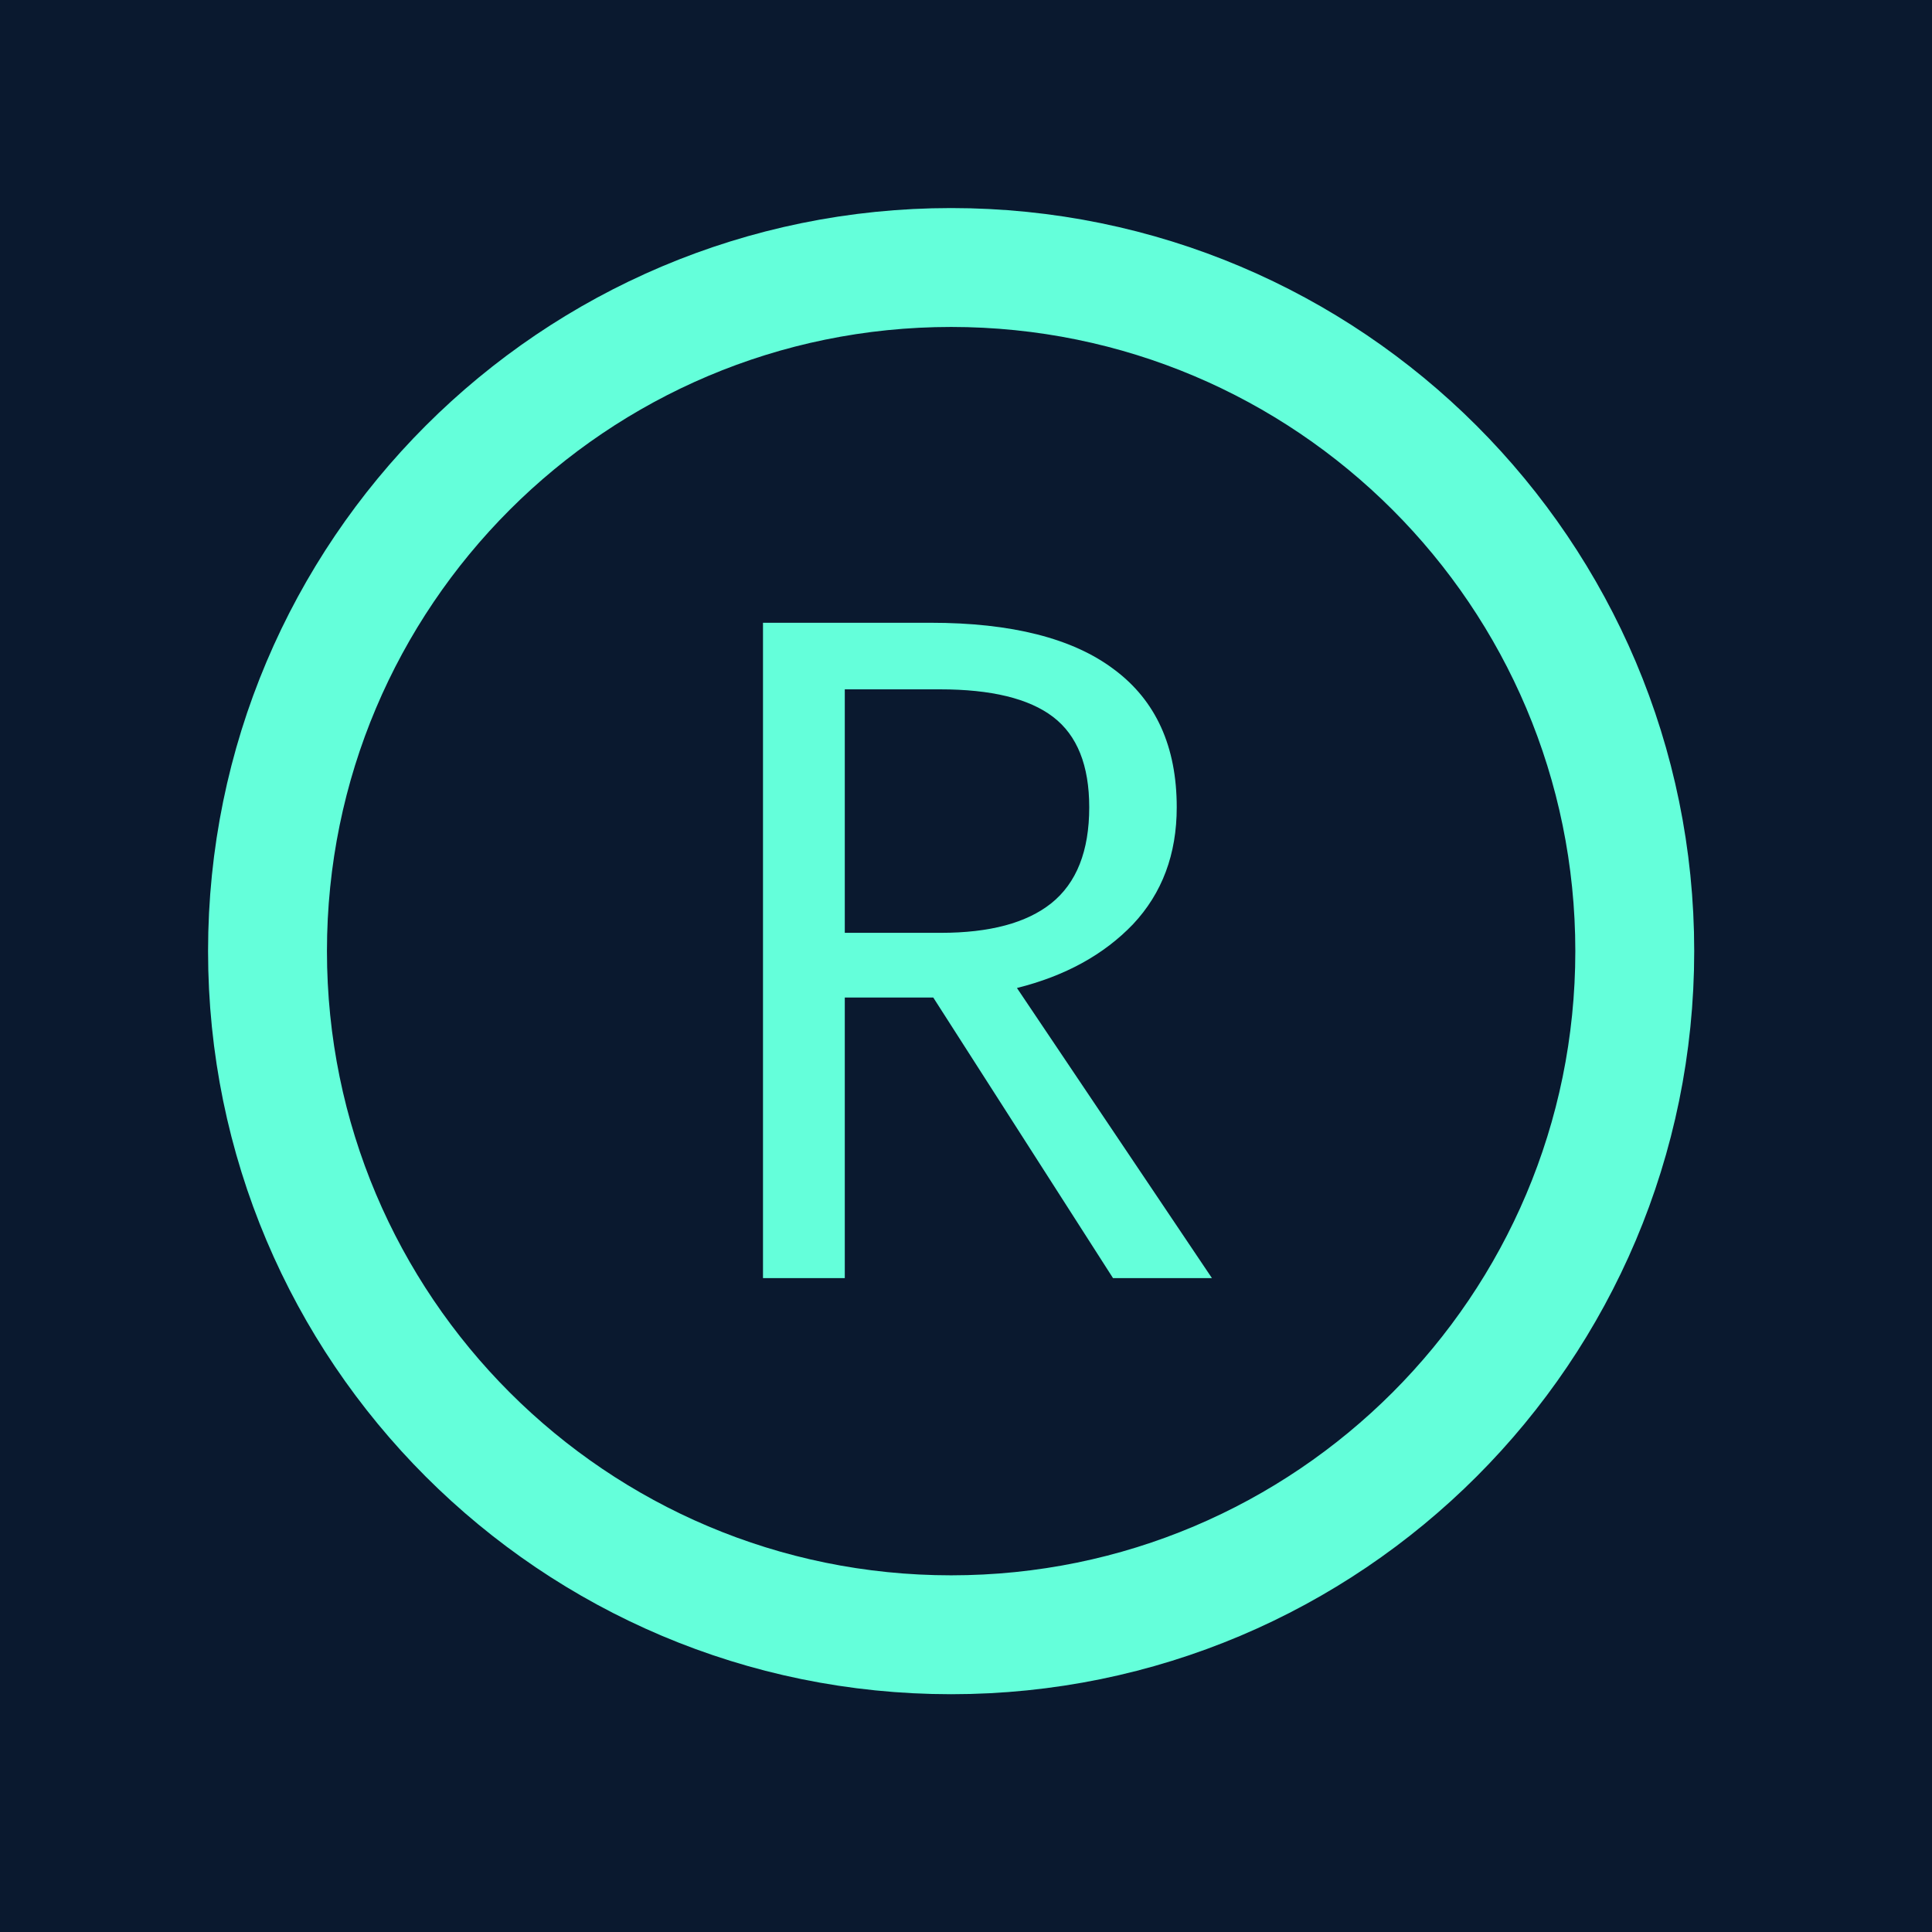
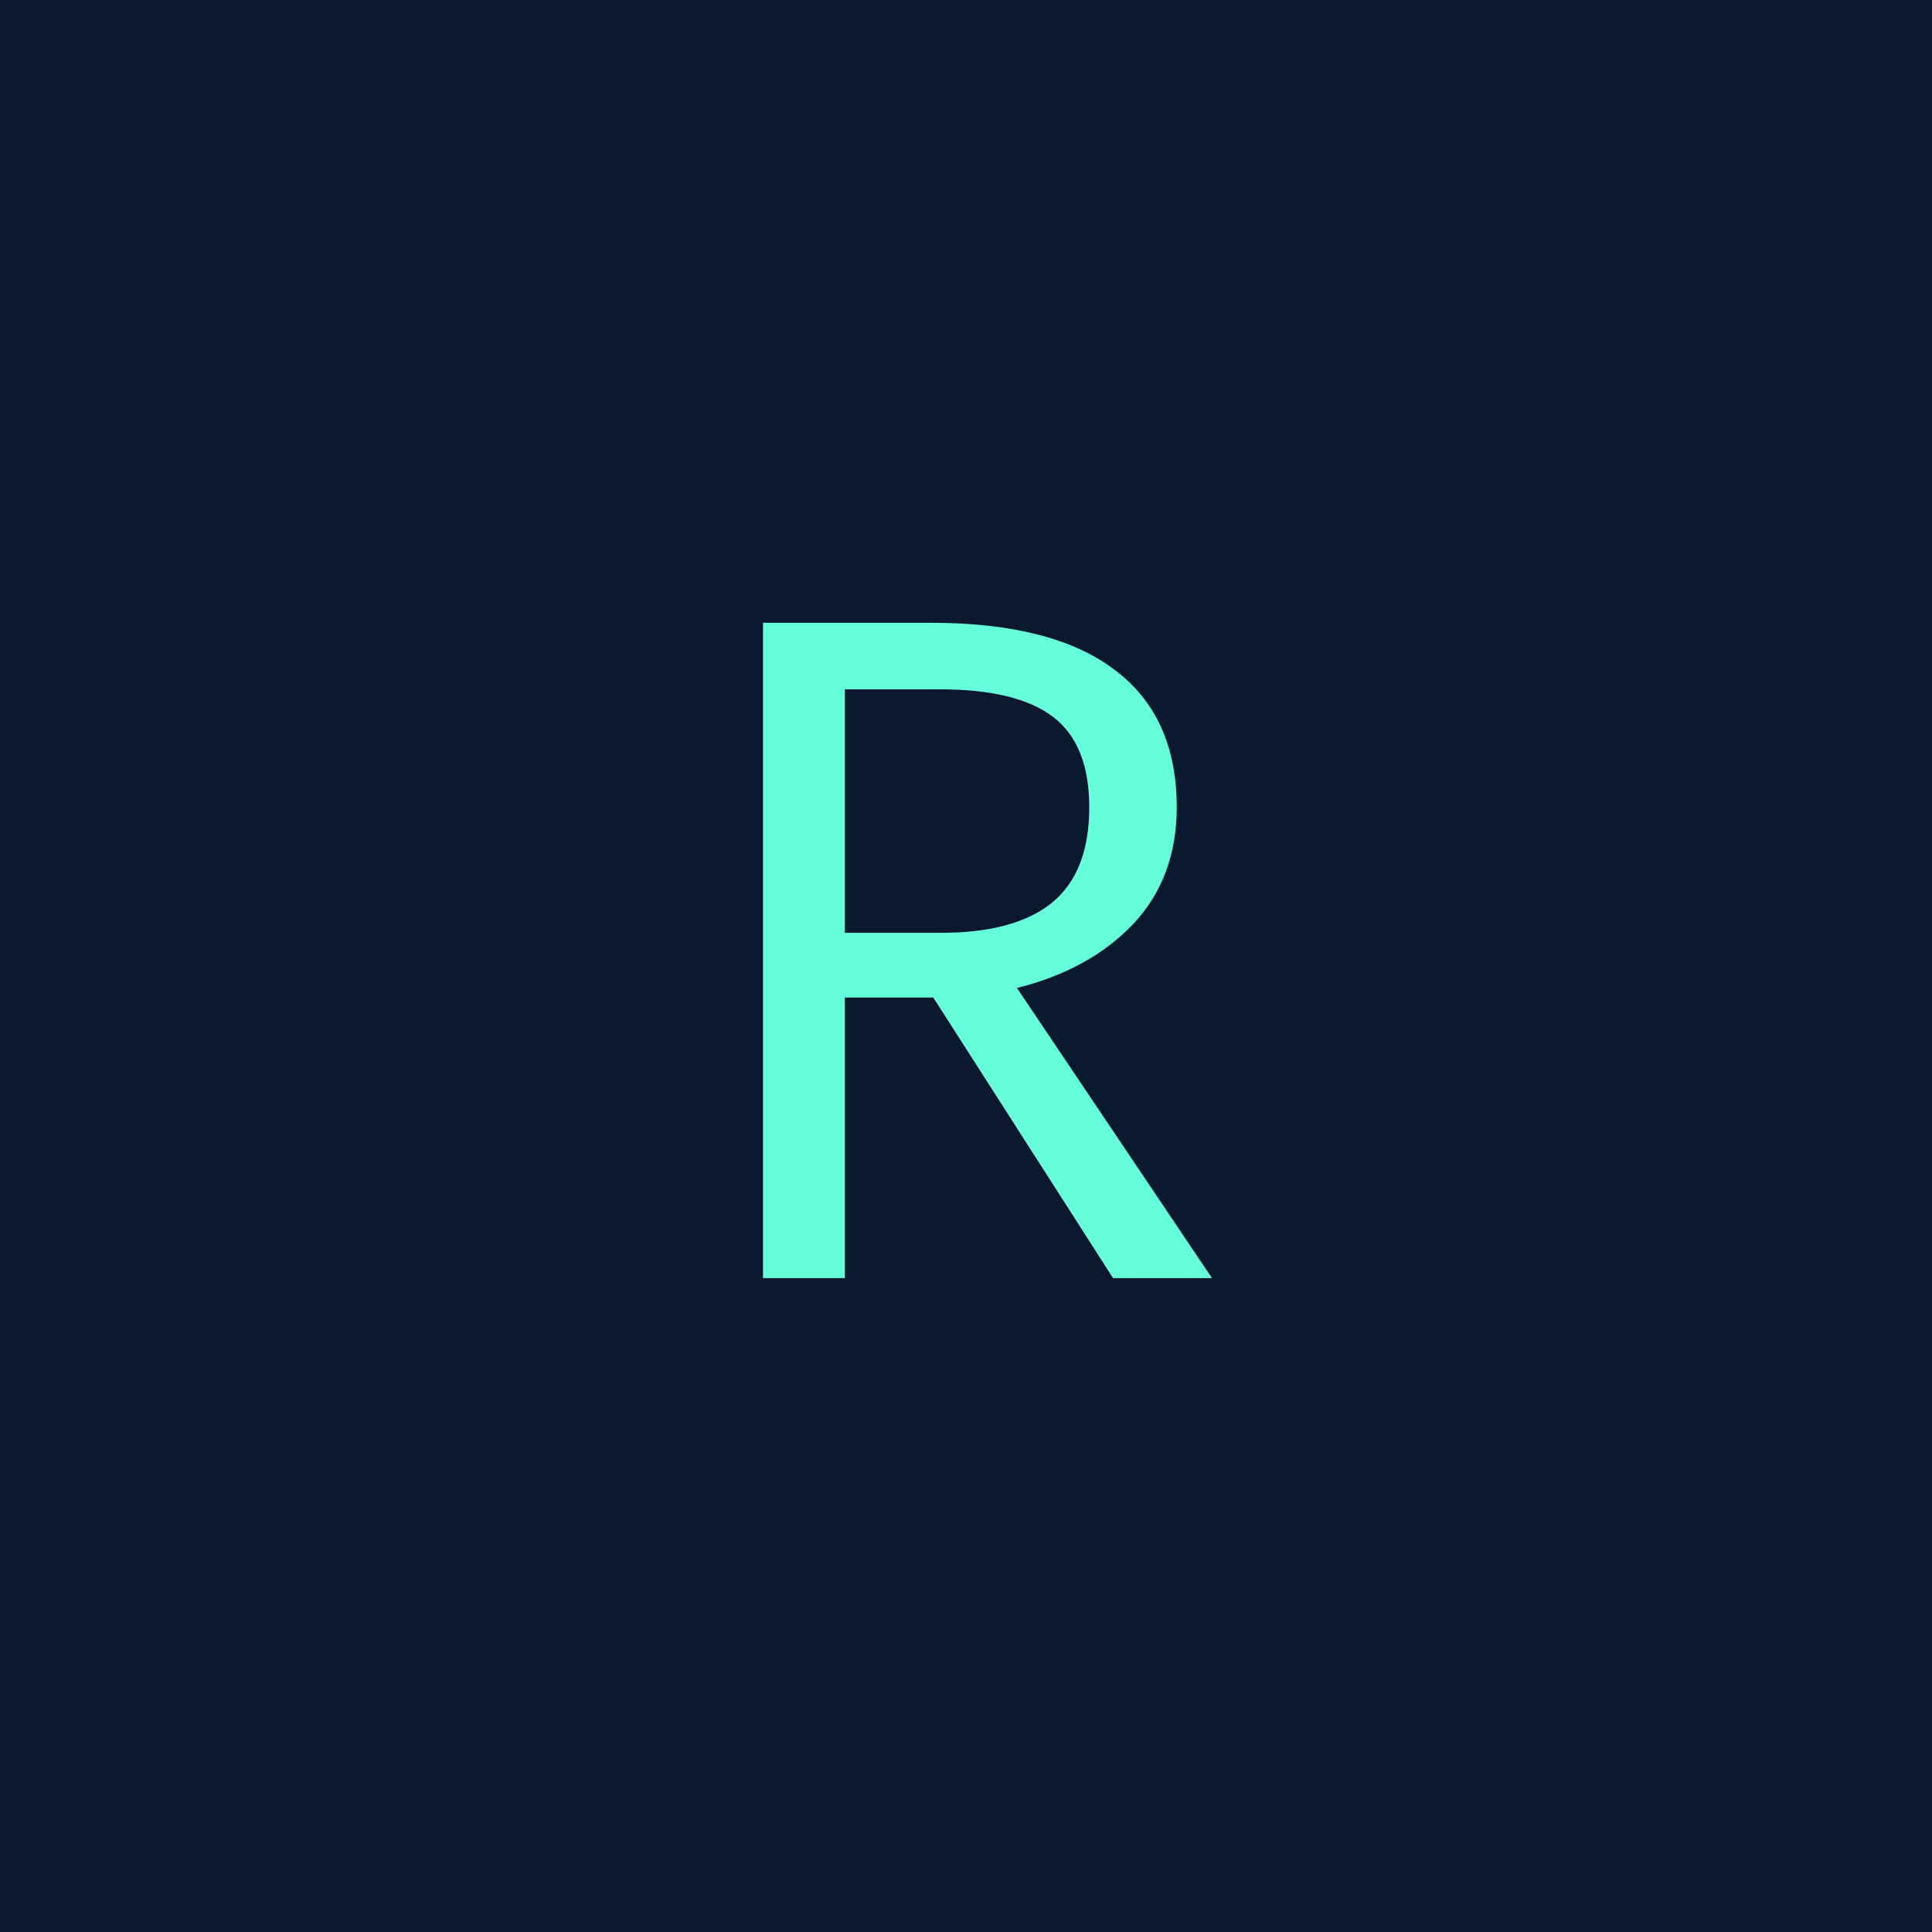
<svg xmlns="http://www.w3.org/2000/svg" width="65" height="65" viewBox="0 0 65 65" fill="none">
  <rect width="1440" height="1024" transform="translate(-599 -361)" fill="#0A192F" />
-   <circle cx="32" cy="32" r="23" fill="#0A192F" stroke="#64FFDA" stroke-width="4" />
  <path d="M39.59 27.16C39.59 28.739 39.1 30.051 38.118 31.096C37.137 32.12 35.836 32.835 34.214 33.24L40.774 43H37.446L31.398 33.56H28.422V43H25.67V20.952H31.302C34.033 20.952 36.092 21.475 37.478 22.52C38.886 23.565 39.59 25.112 39.59 27.16ZM36.646 27.16C36.646 25.752 36.241 24.739 35.43 24.12C34.62 23.501 33.35 23.192 31.622 23.192H28.422V31.384H31.654C33.297 31.384 34.534 31.053 35.366 30.392C36.22 29.709 36.646 28.632 36.646 27.16Z" fill="#64FFDA" />
</svg>
